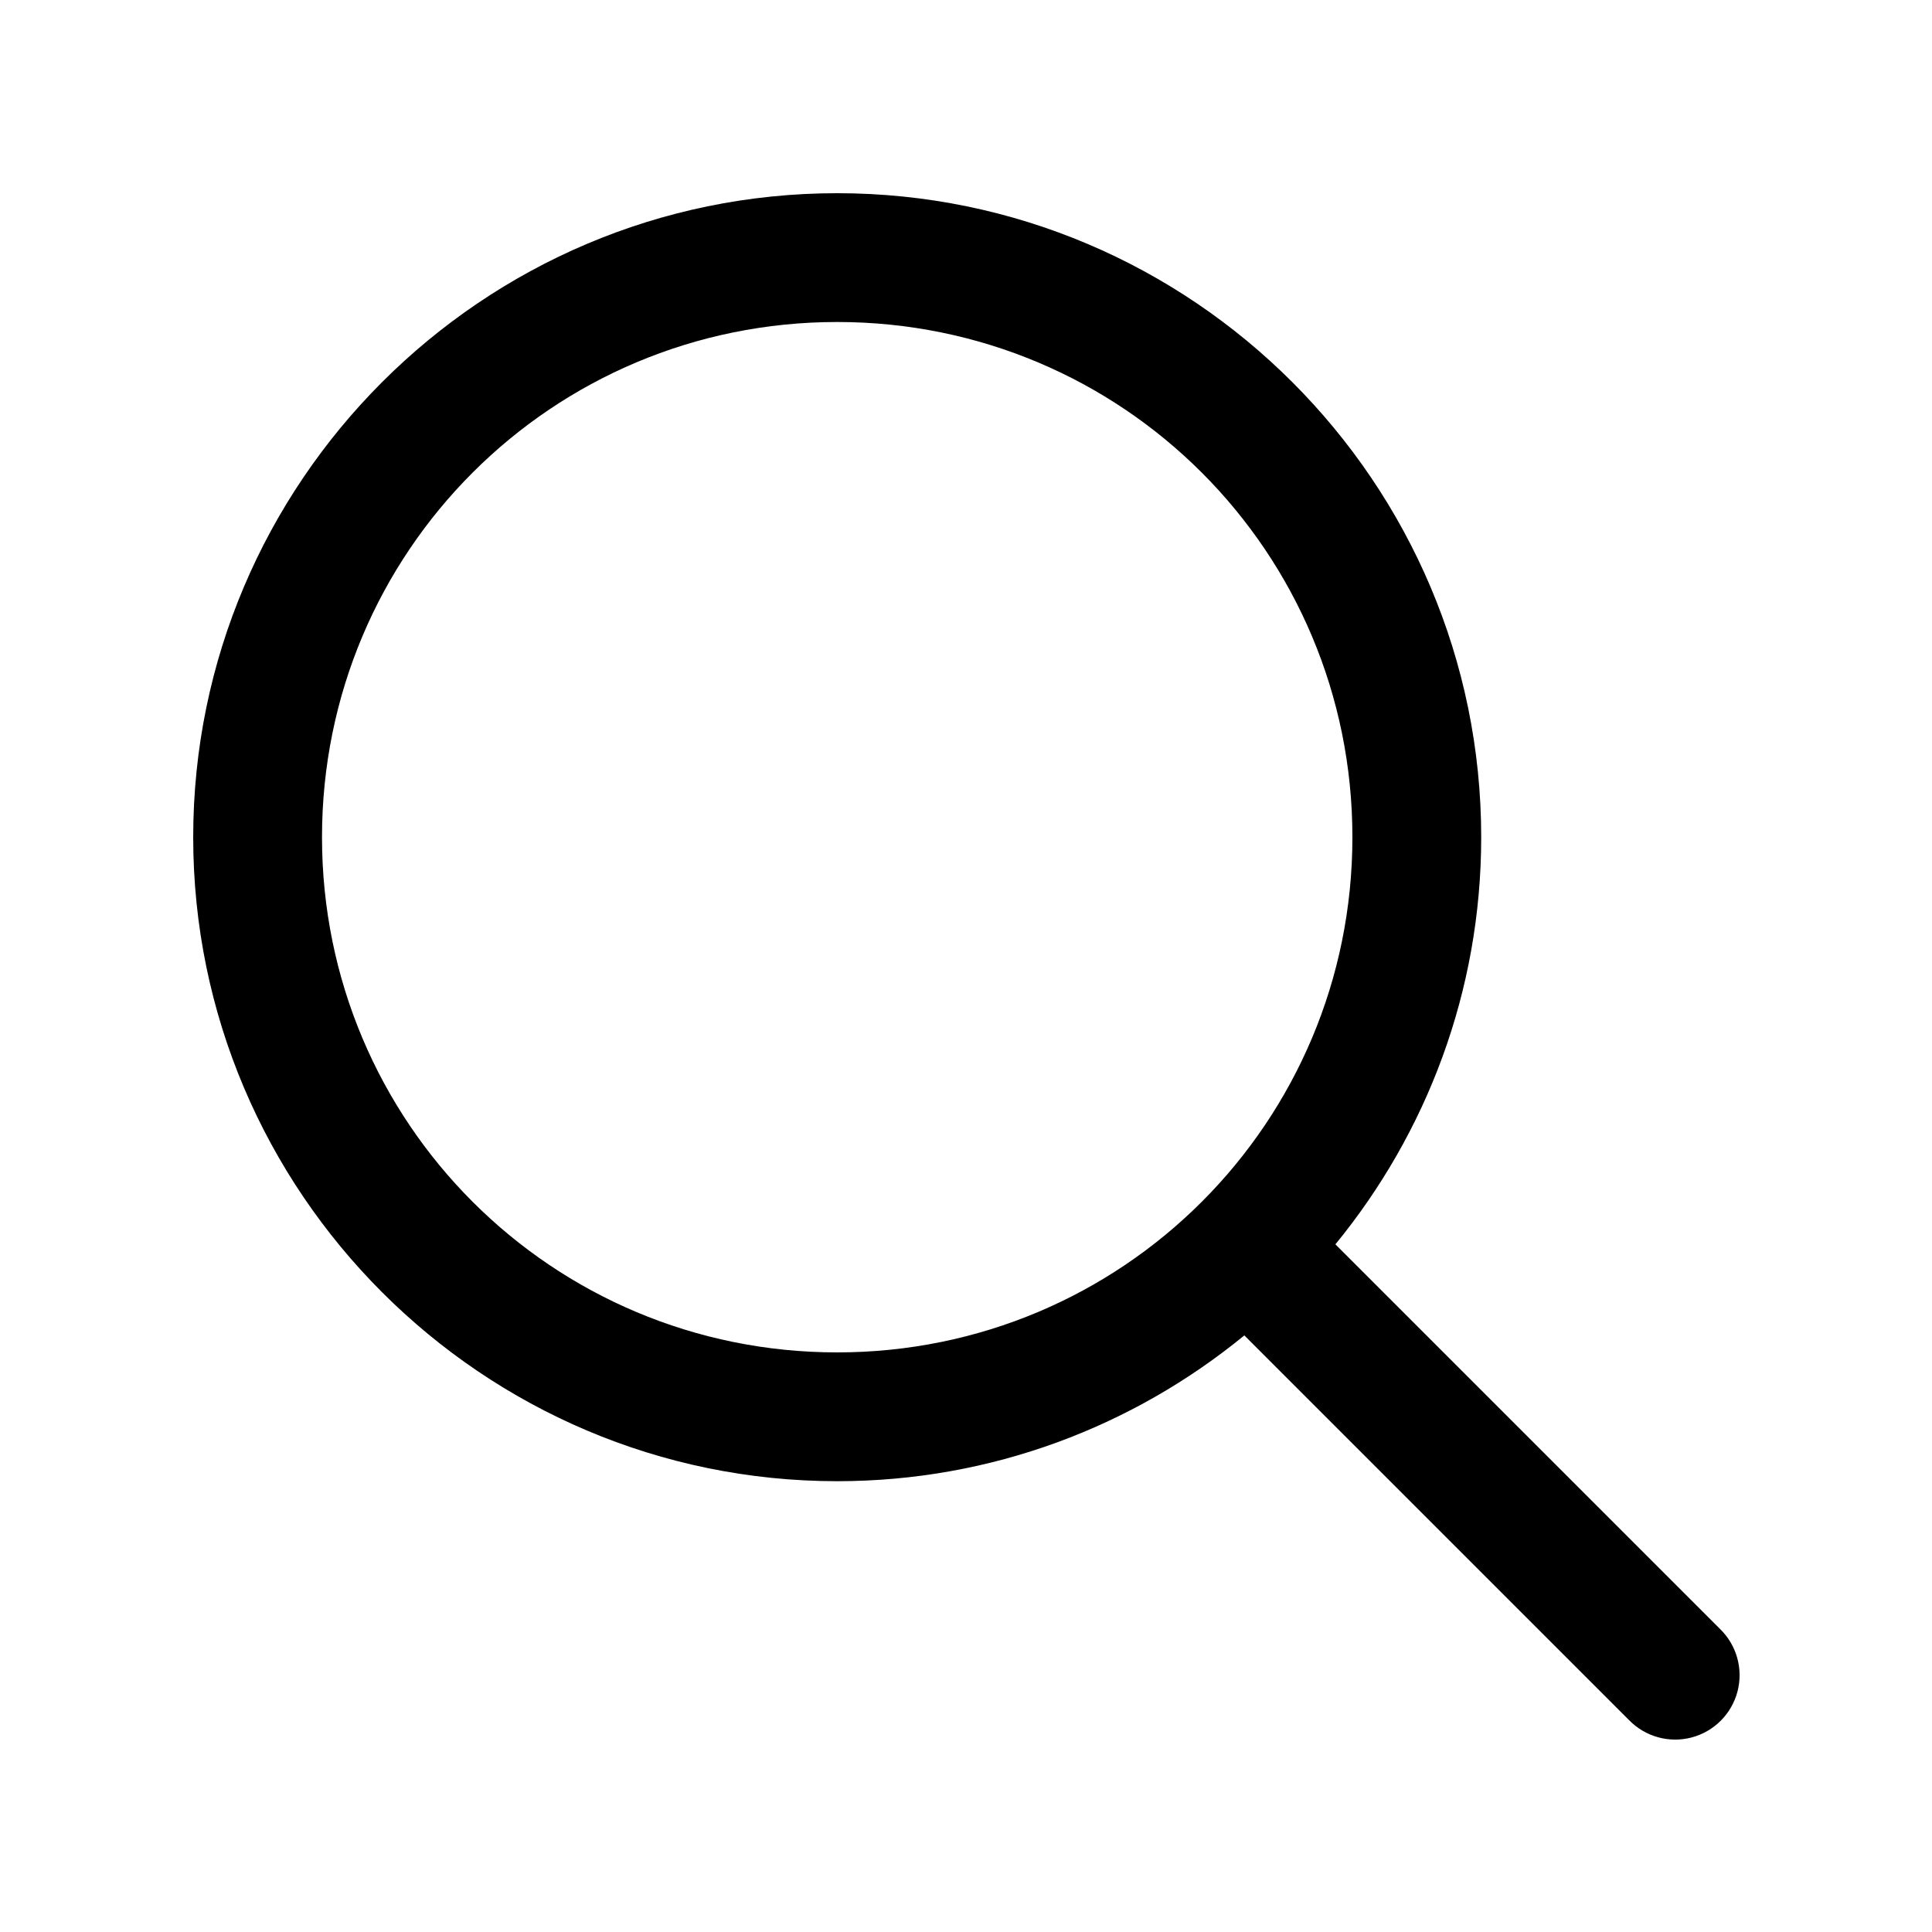
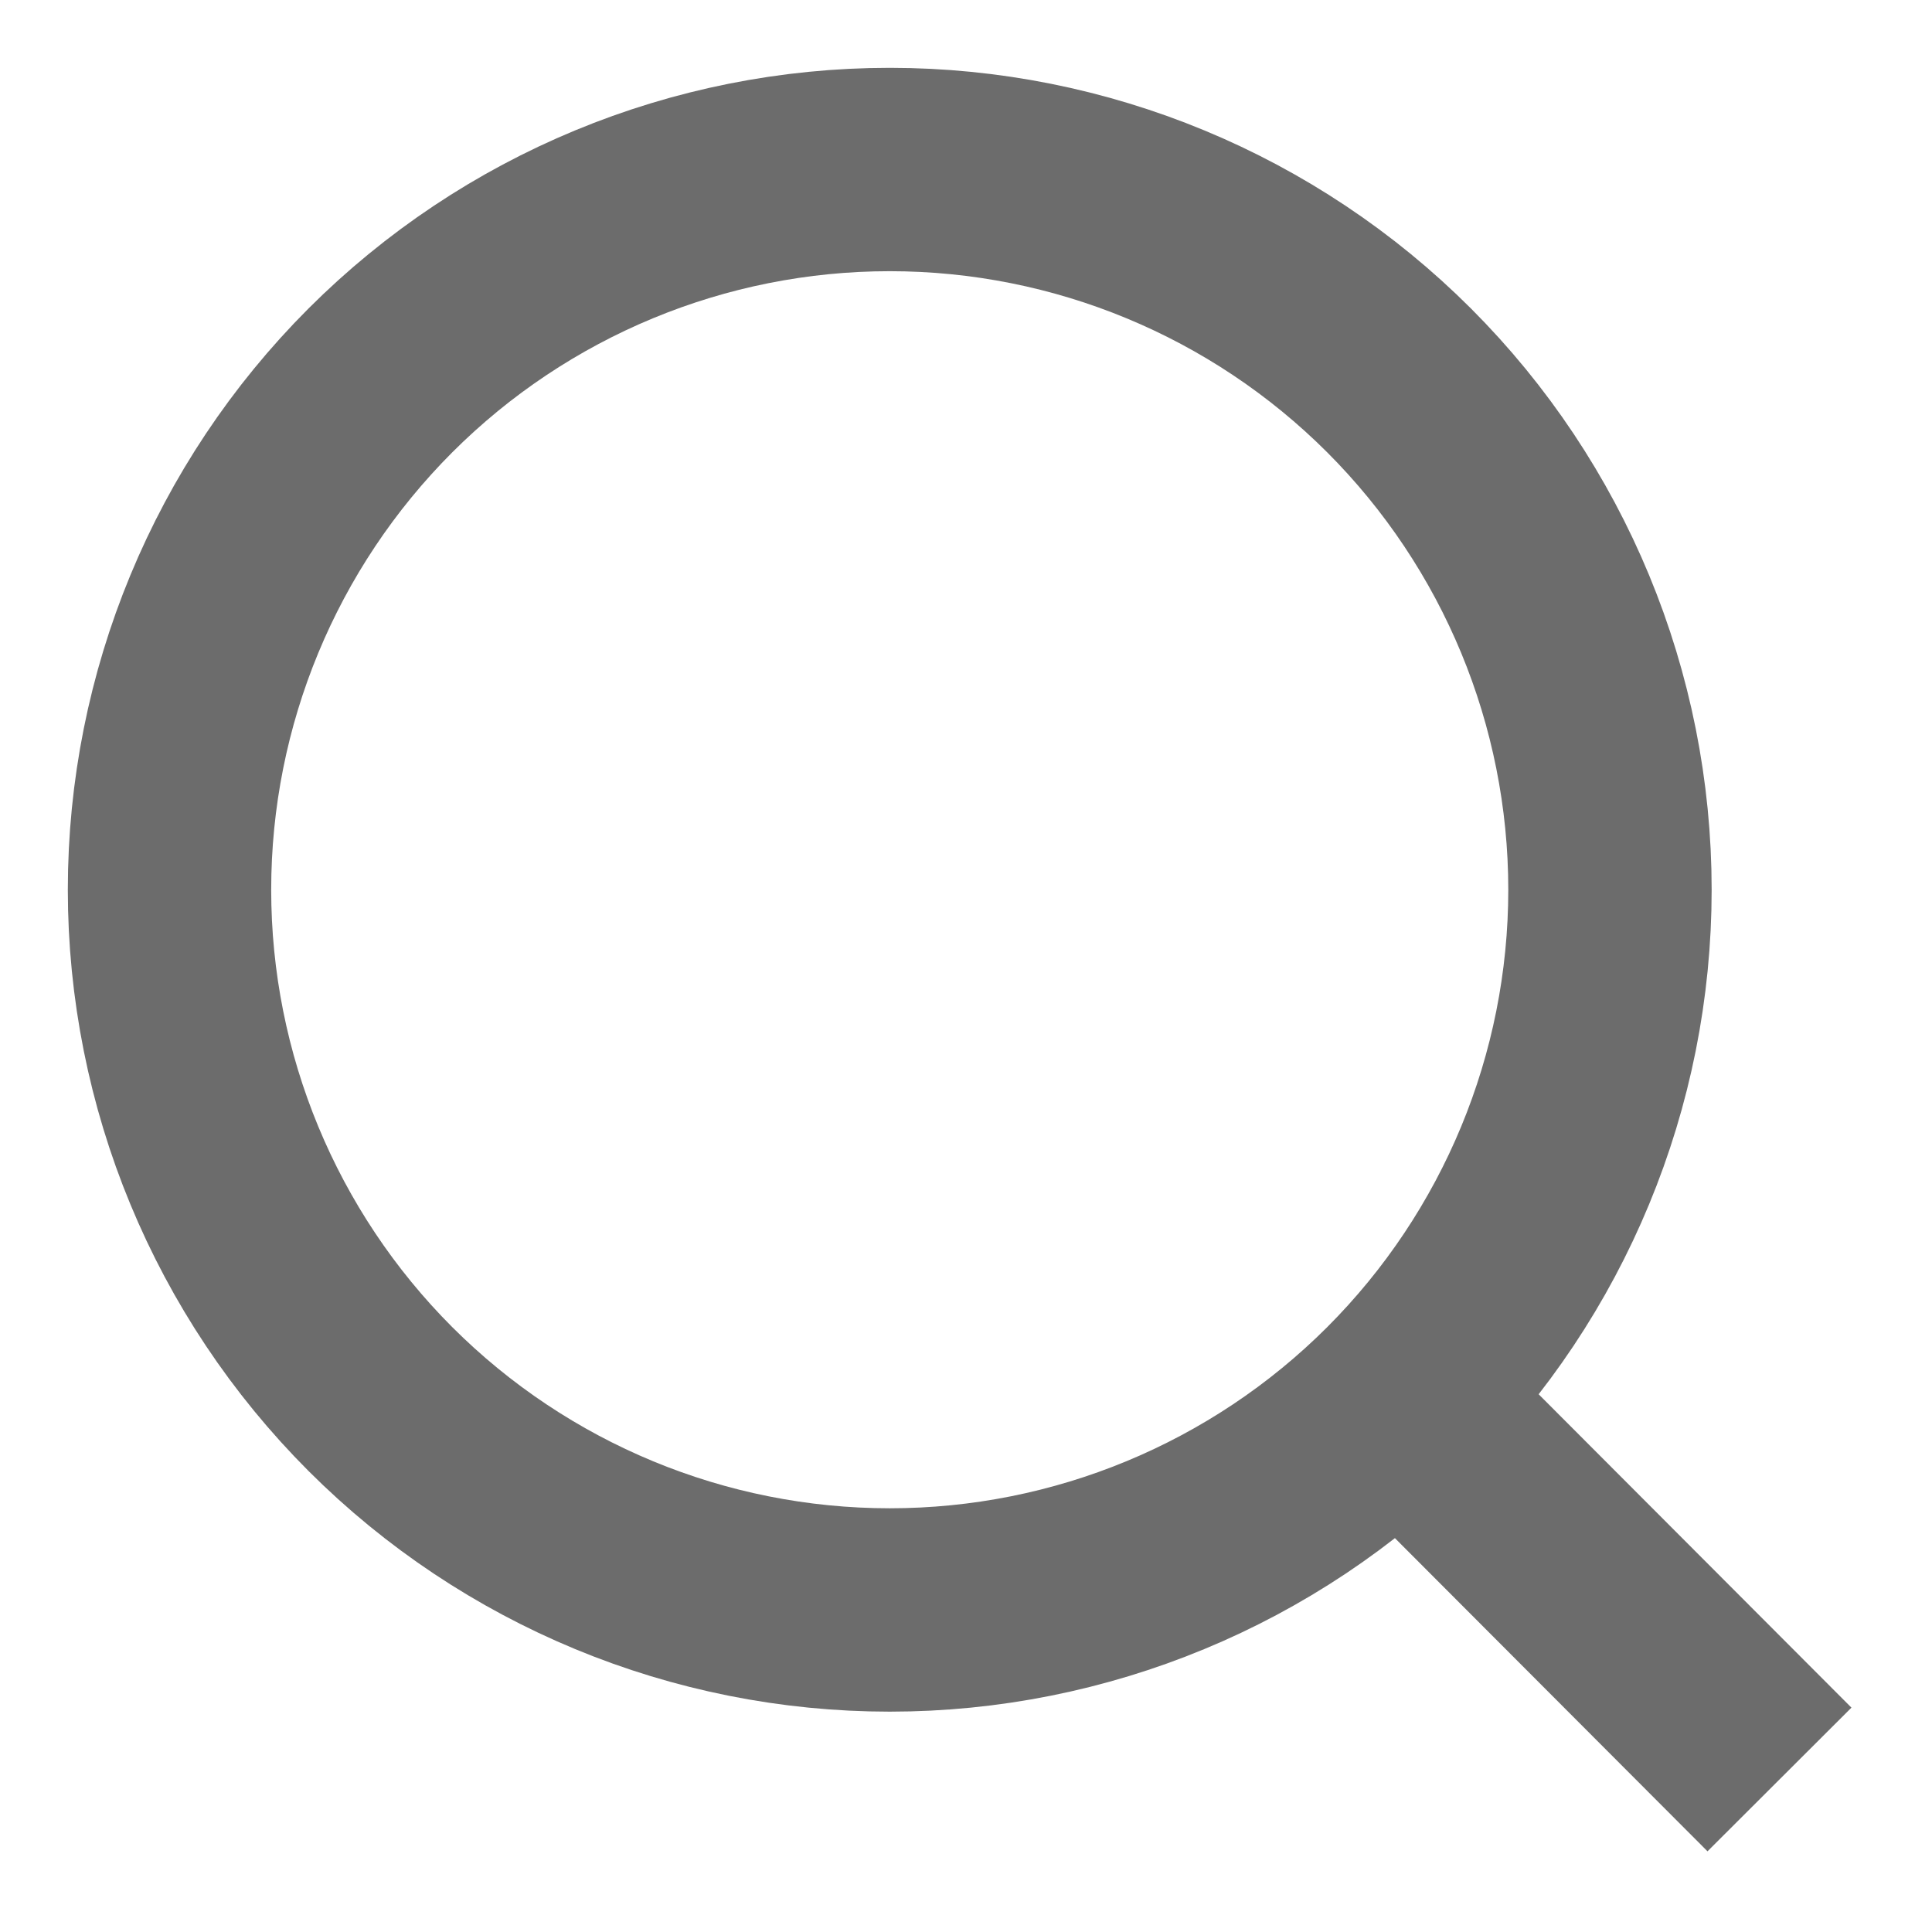
- <svg xmlns="http://www.w3.org/2000/svg" fill="#000000" viewBox="0 0 30 30" width="30px" height="30px">
-   <path d="M 13 3 C 7.489 3 3 7.489 3 13 C 3 18.511 7.489 23 13 23 C 15.397 23 17.597 22.149 19.322 20.736 L 25.293 26.707 A 1 1 0 1 0 26.707 25.293 L 20.736 19.322 C 22.149 17.597 23 15.397 23 13 C 23 7.489 18.511 3 13 3 z M 13 5 C 17.43 5 21 8.57 21 13 C 21 17.43 17.43 21 13 21 C 8.57 21 5 17.43 5 13 C 5 8.57 8.57 5 13 5 z" />
+ <svg xmlns="http://www.w3.org/2000/svg" width="19" height="19" viewBox="0 0 19 19" fill="none">
+   <path d="M17.5 17.5L13.762 13.755L17.5 17.5ZM15.833 8.75C15.833 10.629 15.087 12.43 13.759 13.759C12.43 15.087 10.629 15.833 8.75 15.833C6.871 15.833 5.07 15.087 3.741 13.759C2.413 12.43 1.667 10.629 1.667 8.75C1.667 6.871 2.413 5.07 3.741 3.741C5.07 2.413 6.871 1.667 8.75 1.667C10.629 1.667 12.43 2.413 13.759 3.741C15.087 5.07 15.833 6.871 15.833 8.75V8.75Z" stroke="#6C6C6C" stroke-width="2" stroke-linecap="round" />
</svg>
